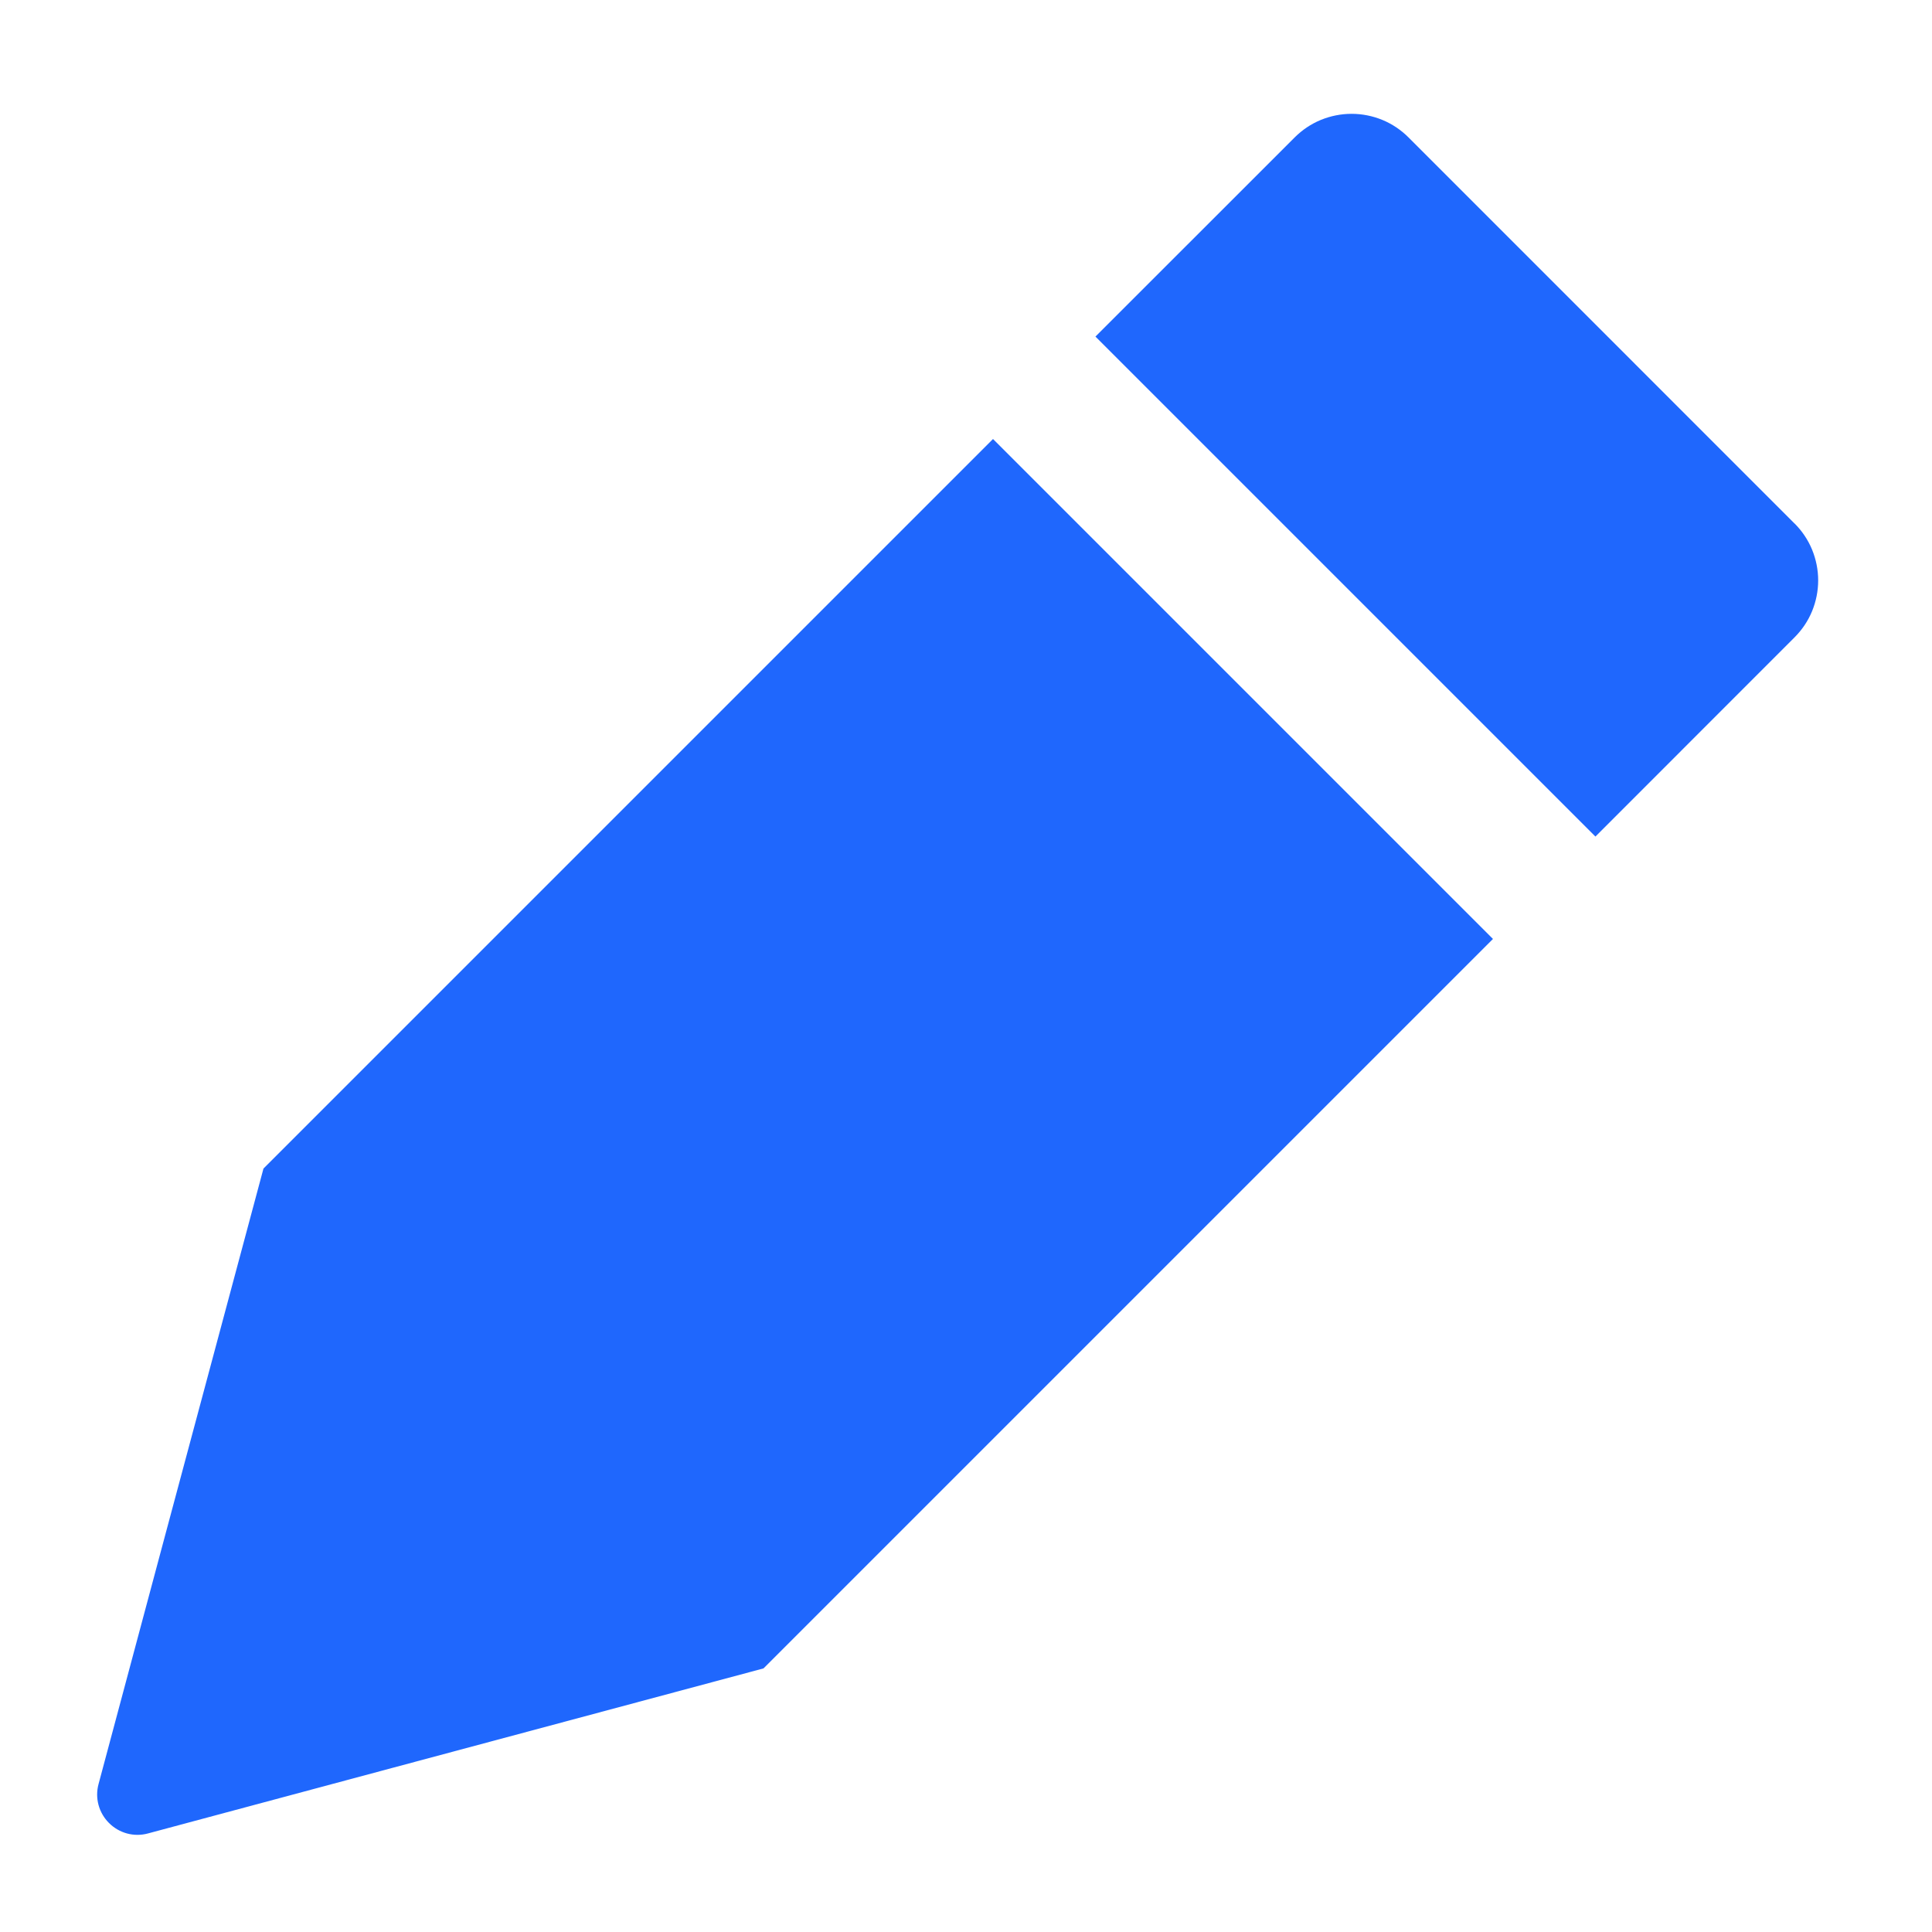
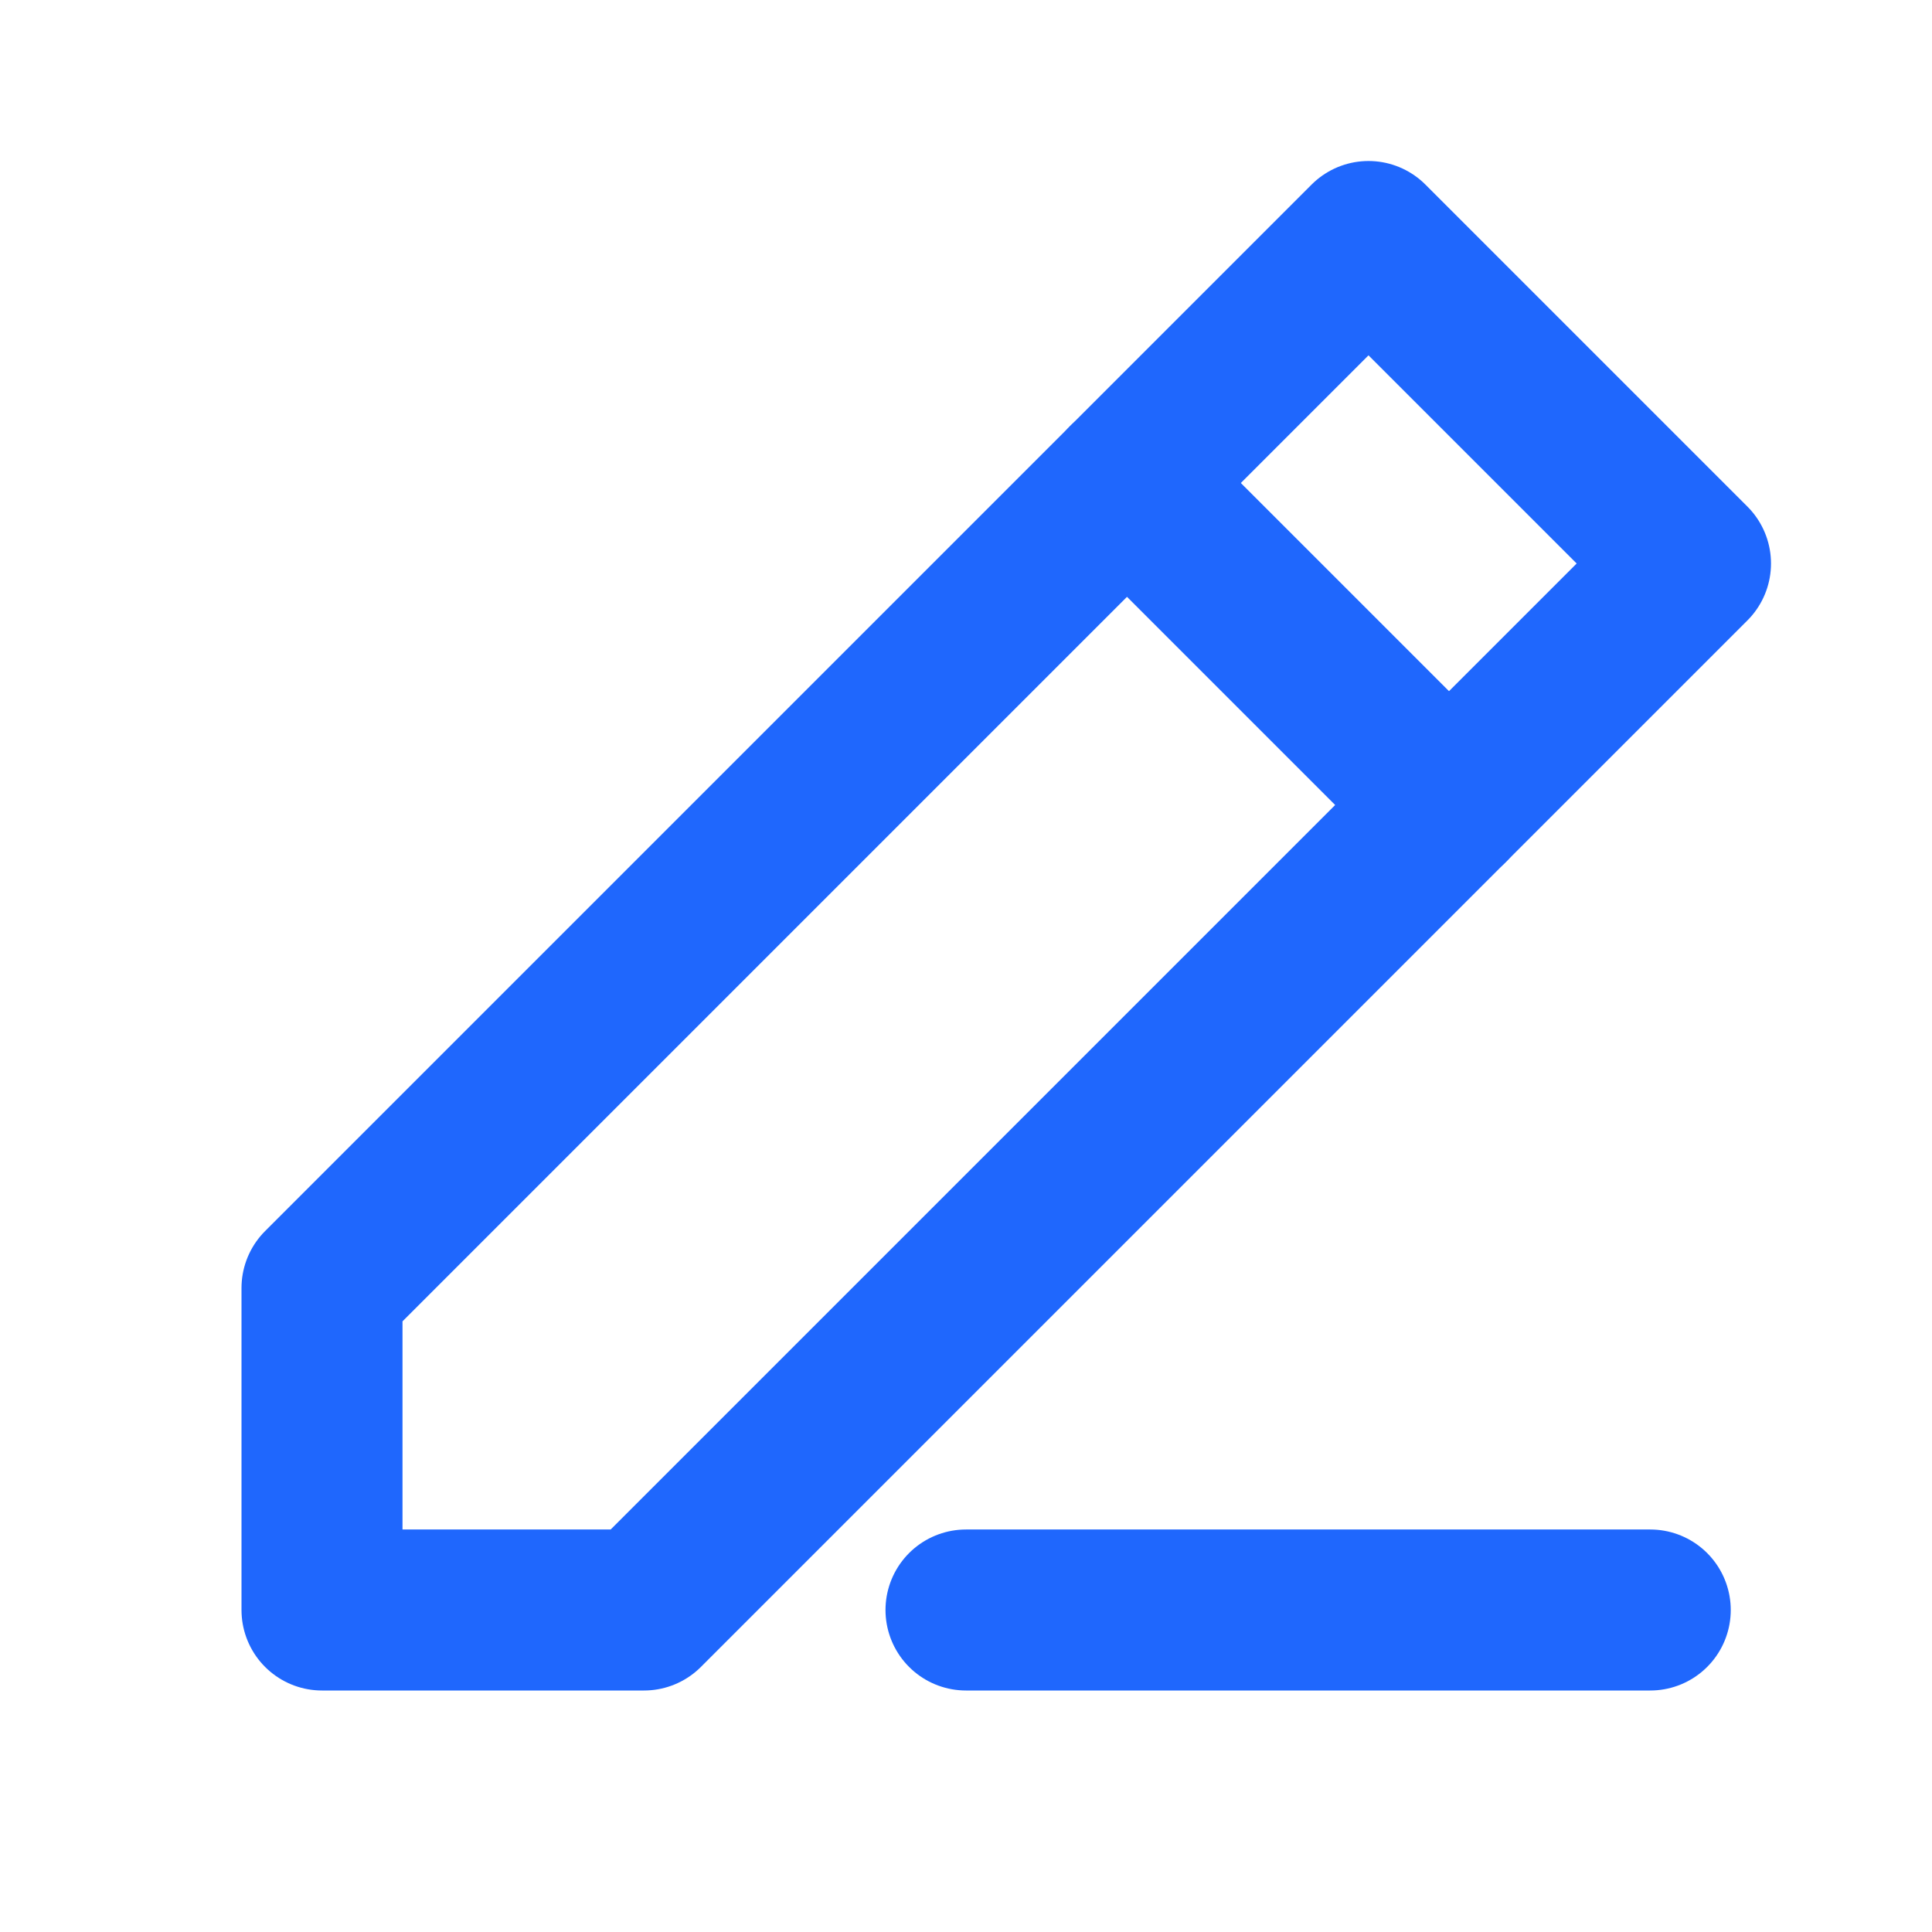
<svg xmlns="http://www.w3.org/2000/svg" width="24" height="24" viewBox="0 0 24 24" fill="none">
-   <path fill-rule="evenodd" clip-rule="evenodd" d="M12.335 5.454L3.273 14.516L2.037 19.126L1.224 22.163C1.201 22.248 1.201 22.337 1.224 22.422C1.247 22.507 1.292 22.584 1.354 22.646C1.416 22.708 1.493 22.753 1.578 22.776C1.663 22.799 1.752 22.799 1.837 22.776L4.872 21.962L9.483 20.726H9.484L18.546 11.664L12.336 5.454H12.335ZM22.293 6.504L17.497 1.707C17.404 1.614 17.294 1.54 17.173 1.49C17.051 1.44 16.921 1.414 16.79 1.414C16.659 1.414 16.529 1.44 16.407 1.49C16.286 1.54 16.176 1.614 16.083 1.707L13.608 4.181L19.819 10.392L22.293 7.917C22.386 7.824 22.46 7.714 22.51 7.593C22.56 7.471 22.586 7.341 22.586 7.21C22.586 7.079 22.56 6.949 22.51 6.827C22.46 6.706 22.386 6.596 22.293 6.503" fill="#1F67FD" />
+   <path d="M12 20H20.5" stroke="#1F67FD" stroke-width="2" stroke-linecap="round" stroke-linejoin="round" />
+   <path d="M4 16V20H8L18 10L21 7L17 3L14 6L4 16Z" stroke="#1F67FD" stroke-width="2" stroke-linecap="round" stroke-linejoin="round" />
+   <path d="M18 10L14 6" stroke="#1F67FD" stroke-width="2" stroke-linecap="round" stroke-linejoin="round" />
</svg>
